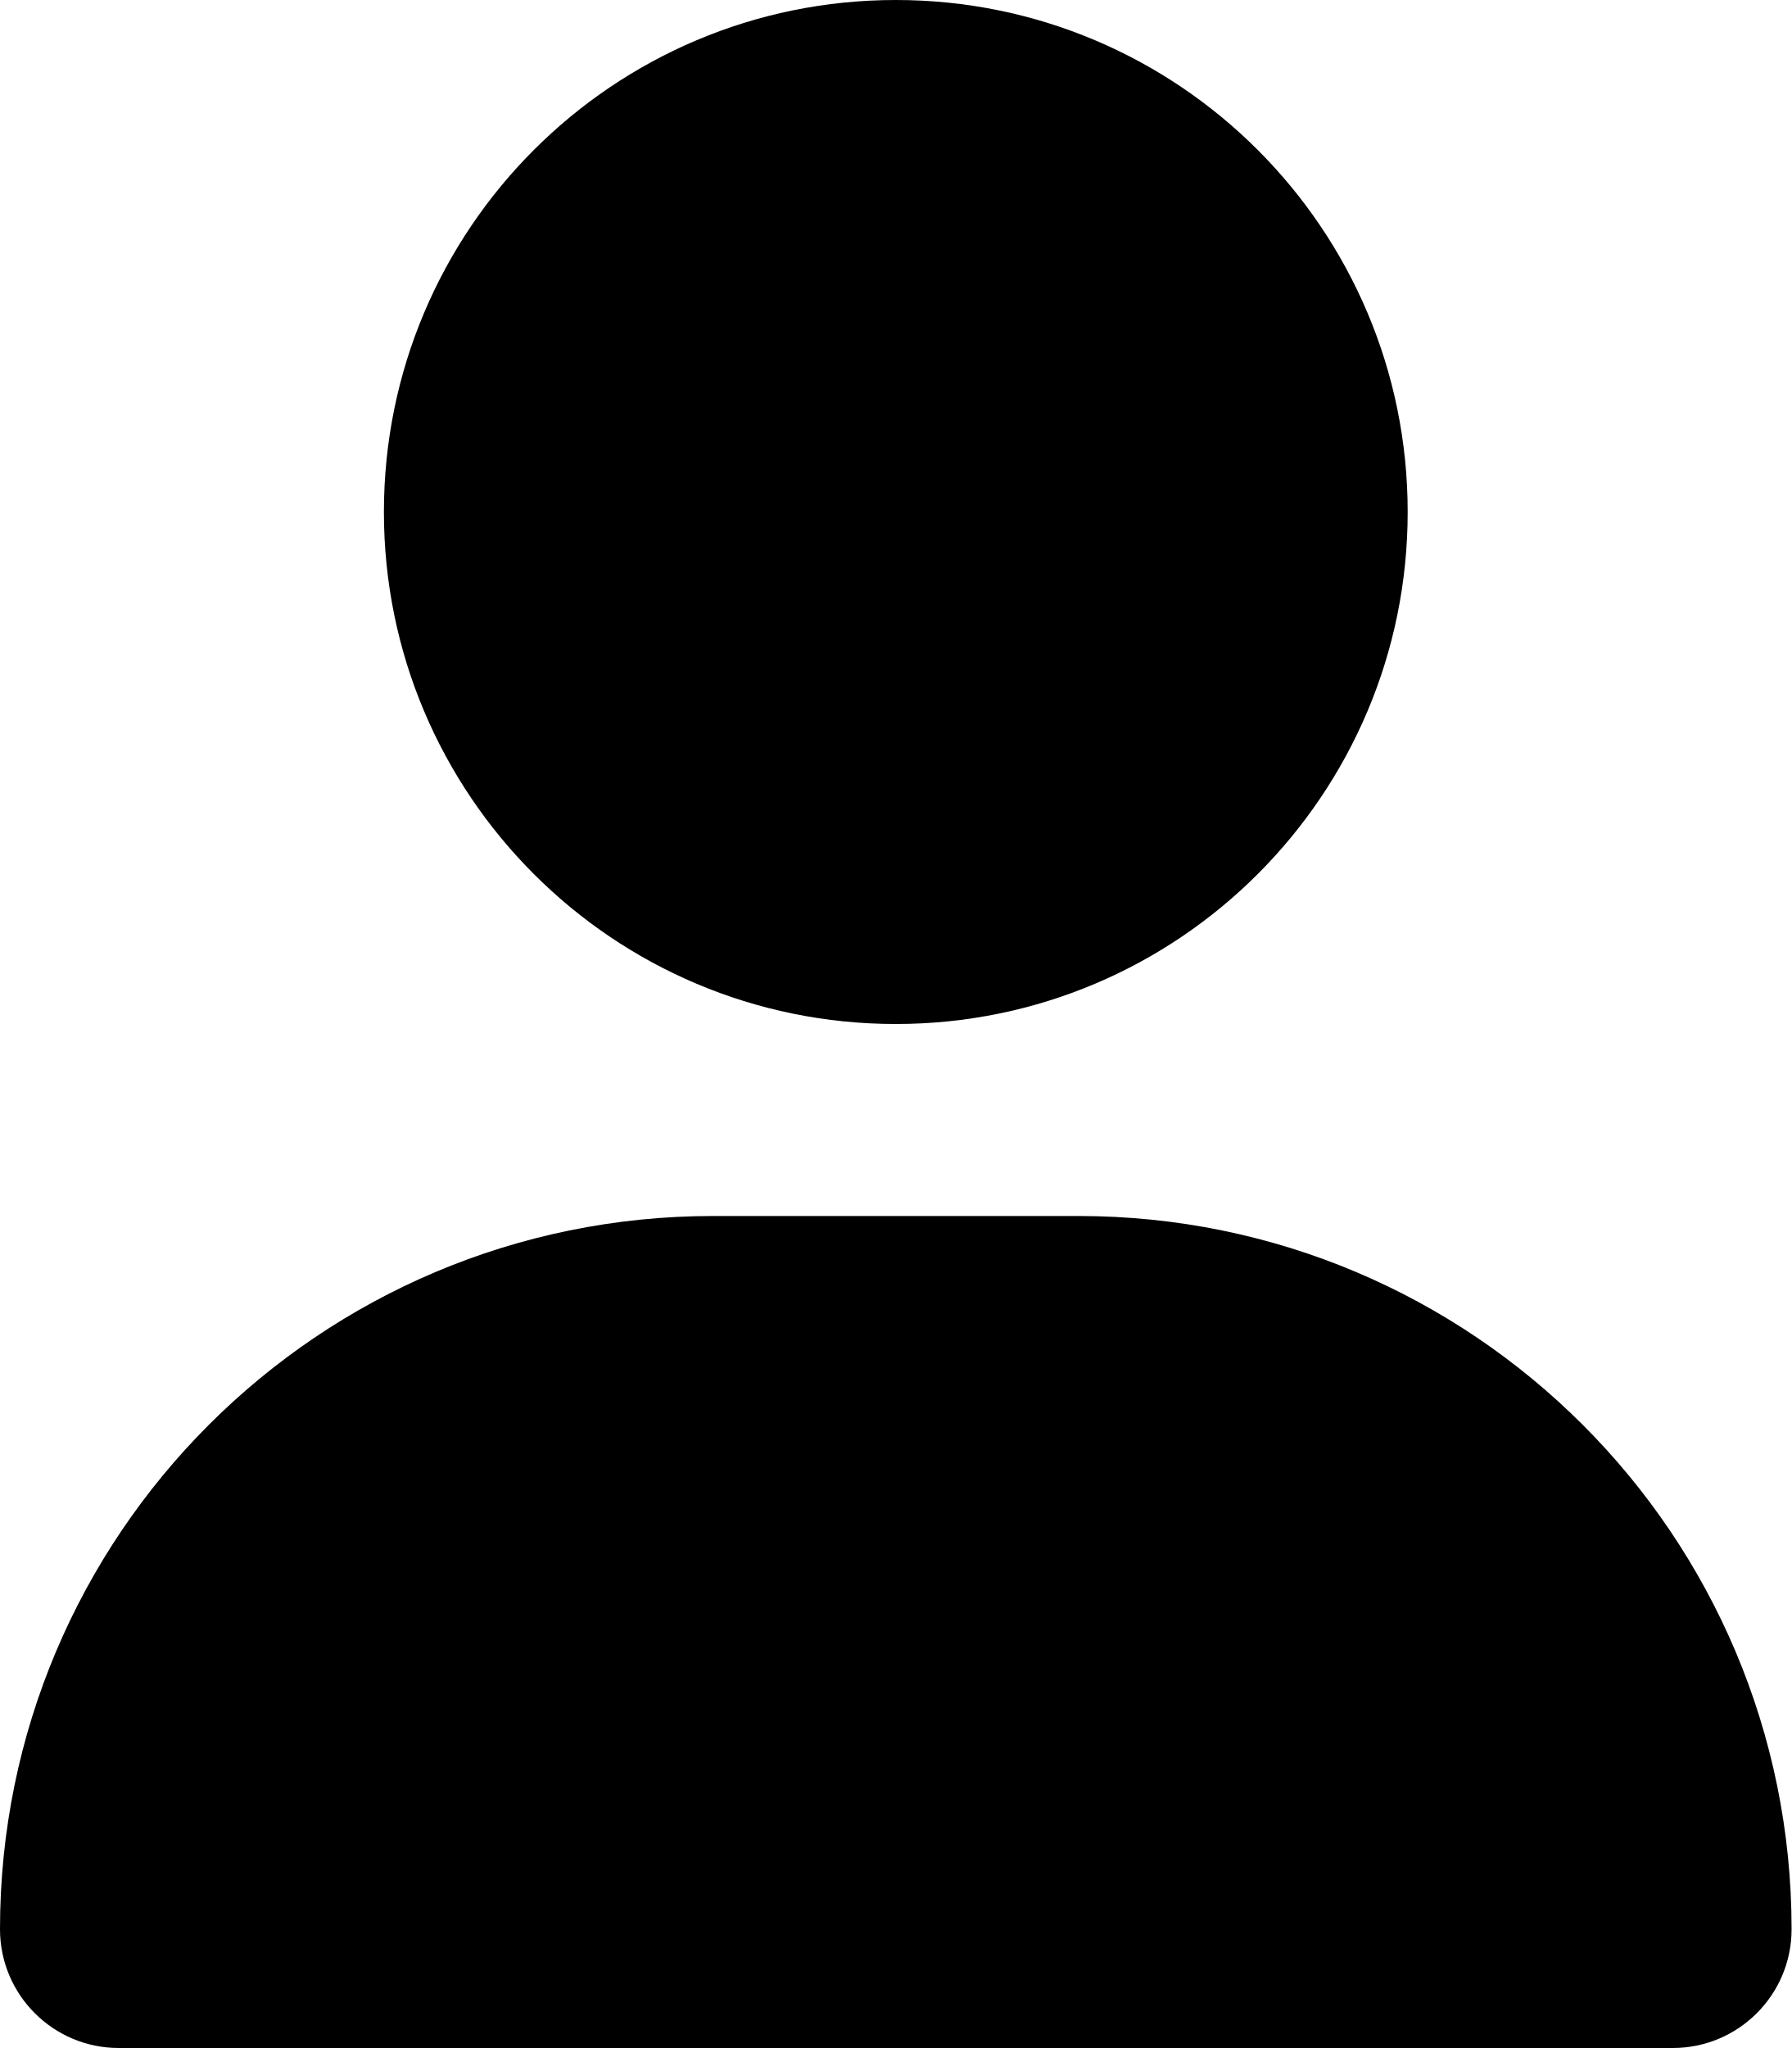
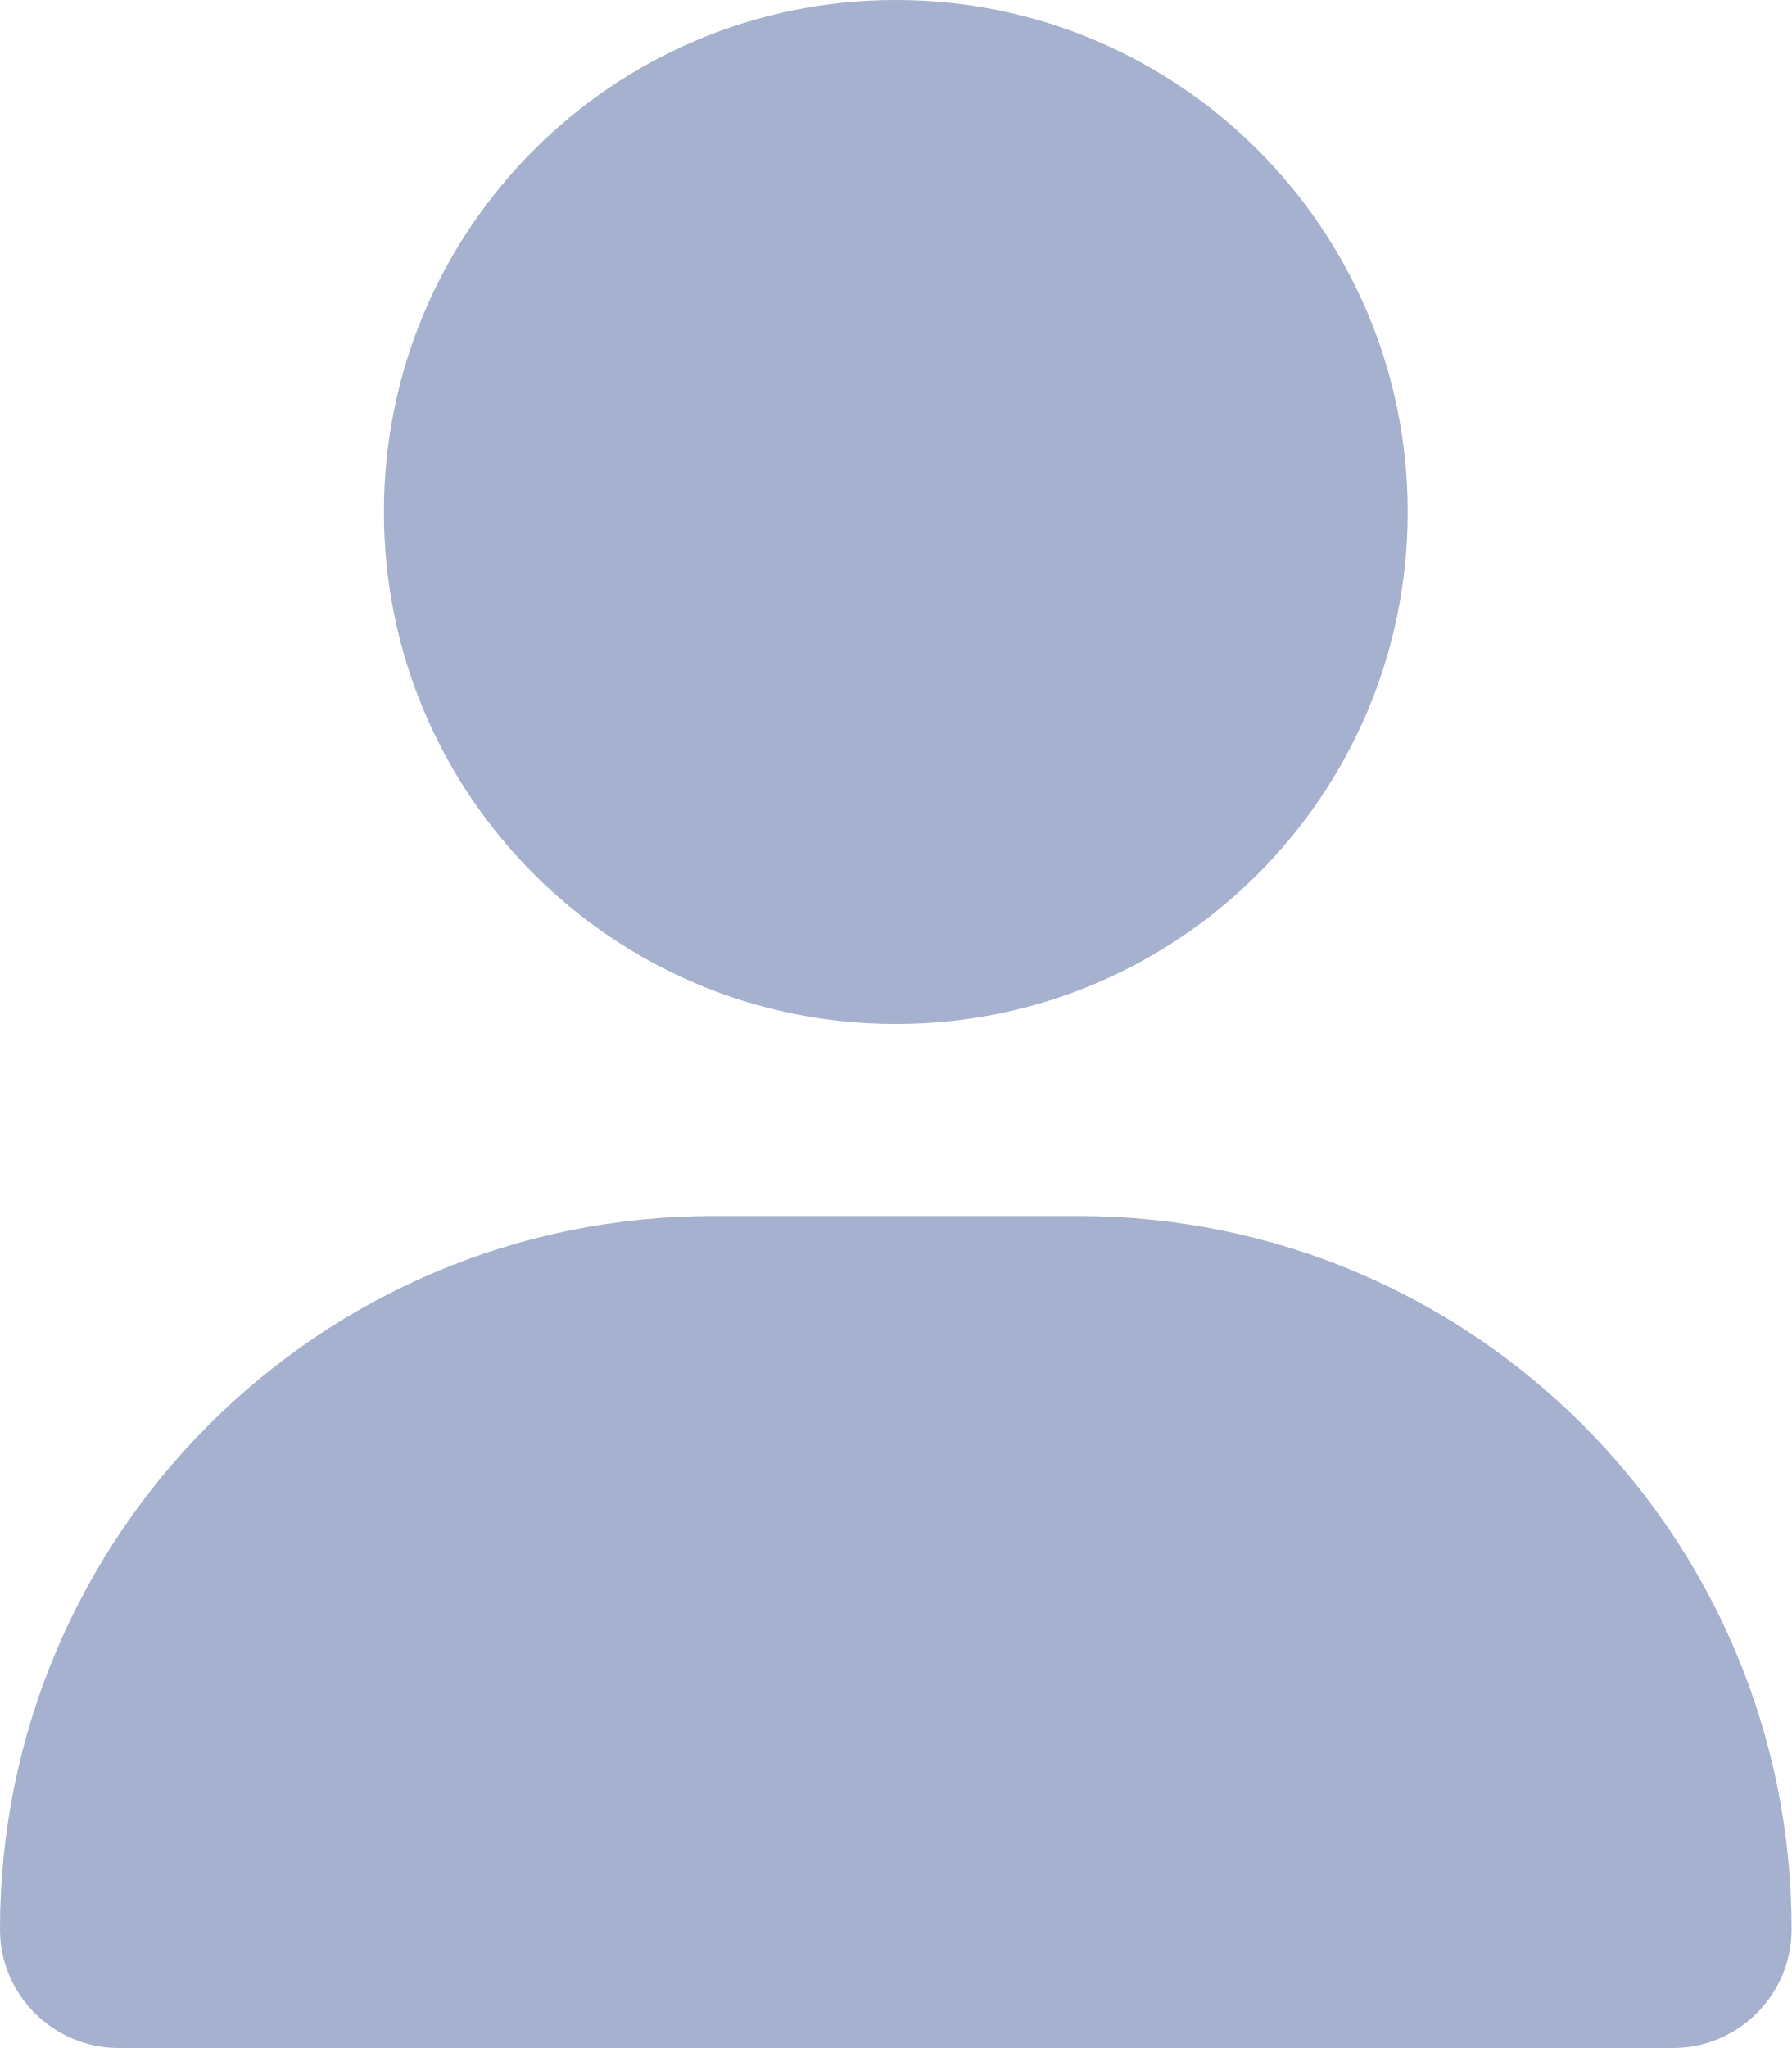
<svg xmlns="http://www.w3.org/2000/svg" viewBox="0 0 448 512">
-   <path d="M224 256A128 128 0 1 0 224 0a128 128 0 1 0 0 256zm-45.7 48C79.8 304 0 383.8 0 482.3C0 498.7 13.3 512 29.7 512H418.3c16.4 0 29.7-13.3 29.7-29.7C448 383.8 368.2 304 269.7 304H178.3z" />
+   <path class="st0" d="M224 256A128 128 0 1 0 224 0a128 128 0 1 0 0 256zm-45.7 48C79.8 304 0 383.8 0 482.3C0 498.7 13.3 512 29.7 512H418.3c16.4 0 29.7-13.3 29.7-29.7C448 383.8 368.2 304 269.7 304H178.3z" />
+   <style type="text/css">
+         .st0 {
+             fill:#a6b0cf;
+         }
+     </style>
</svg>
